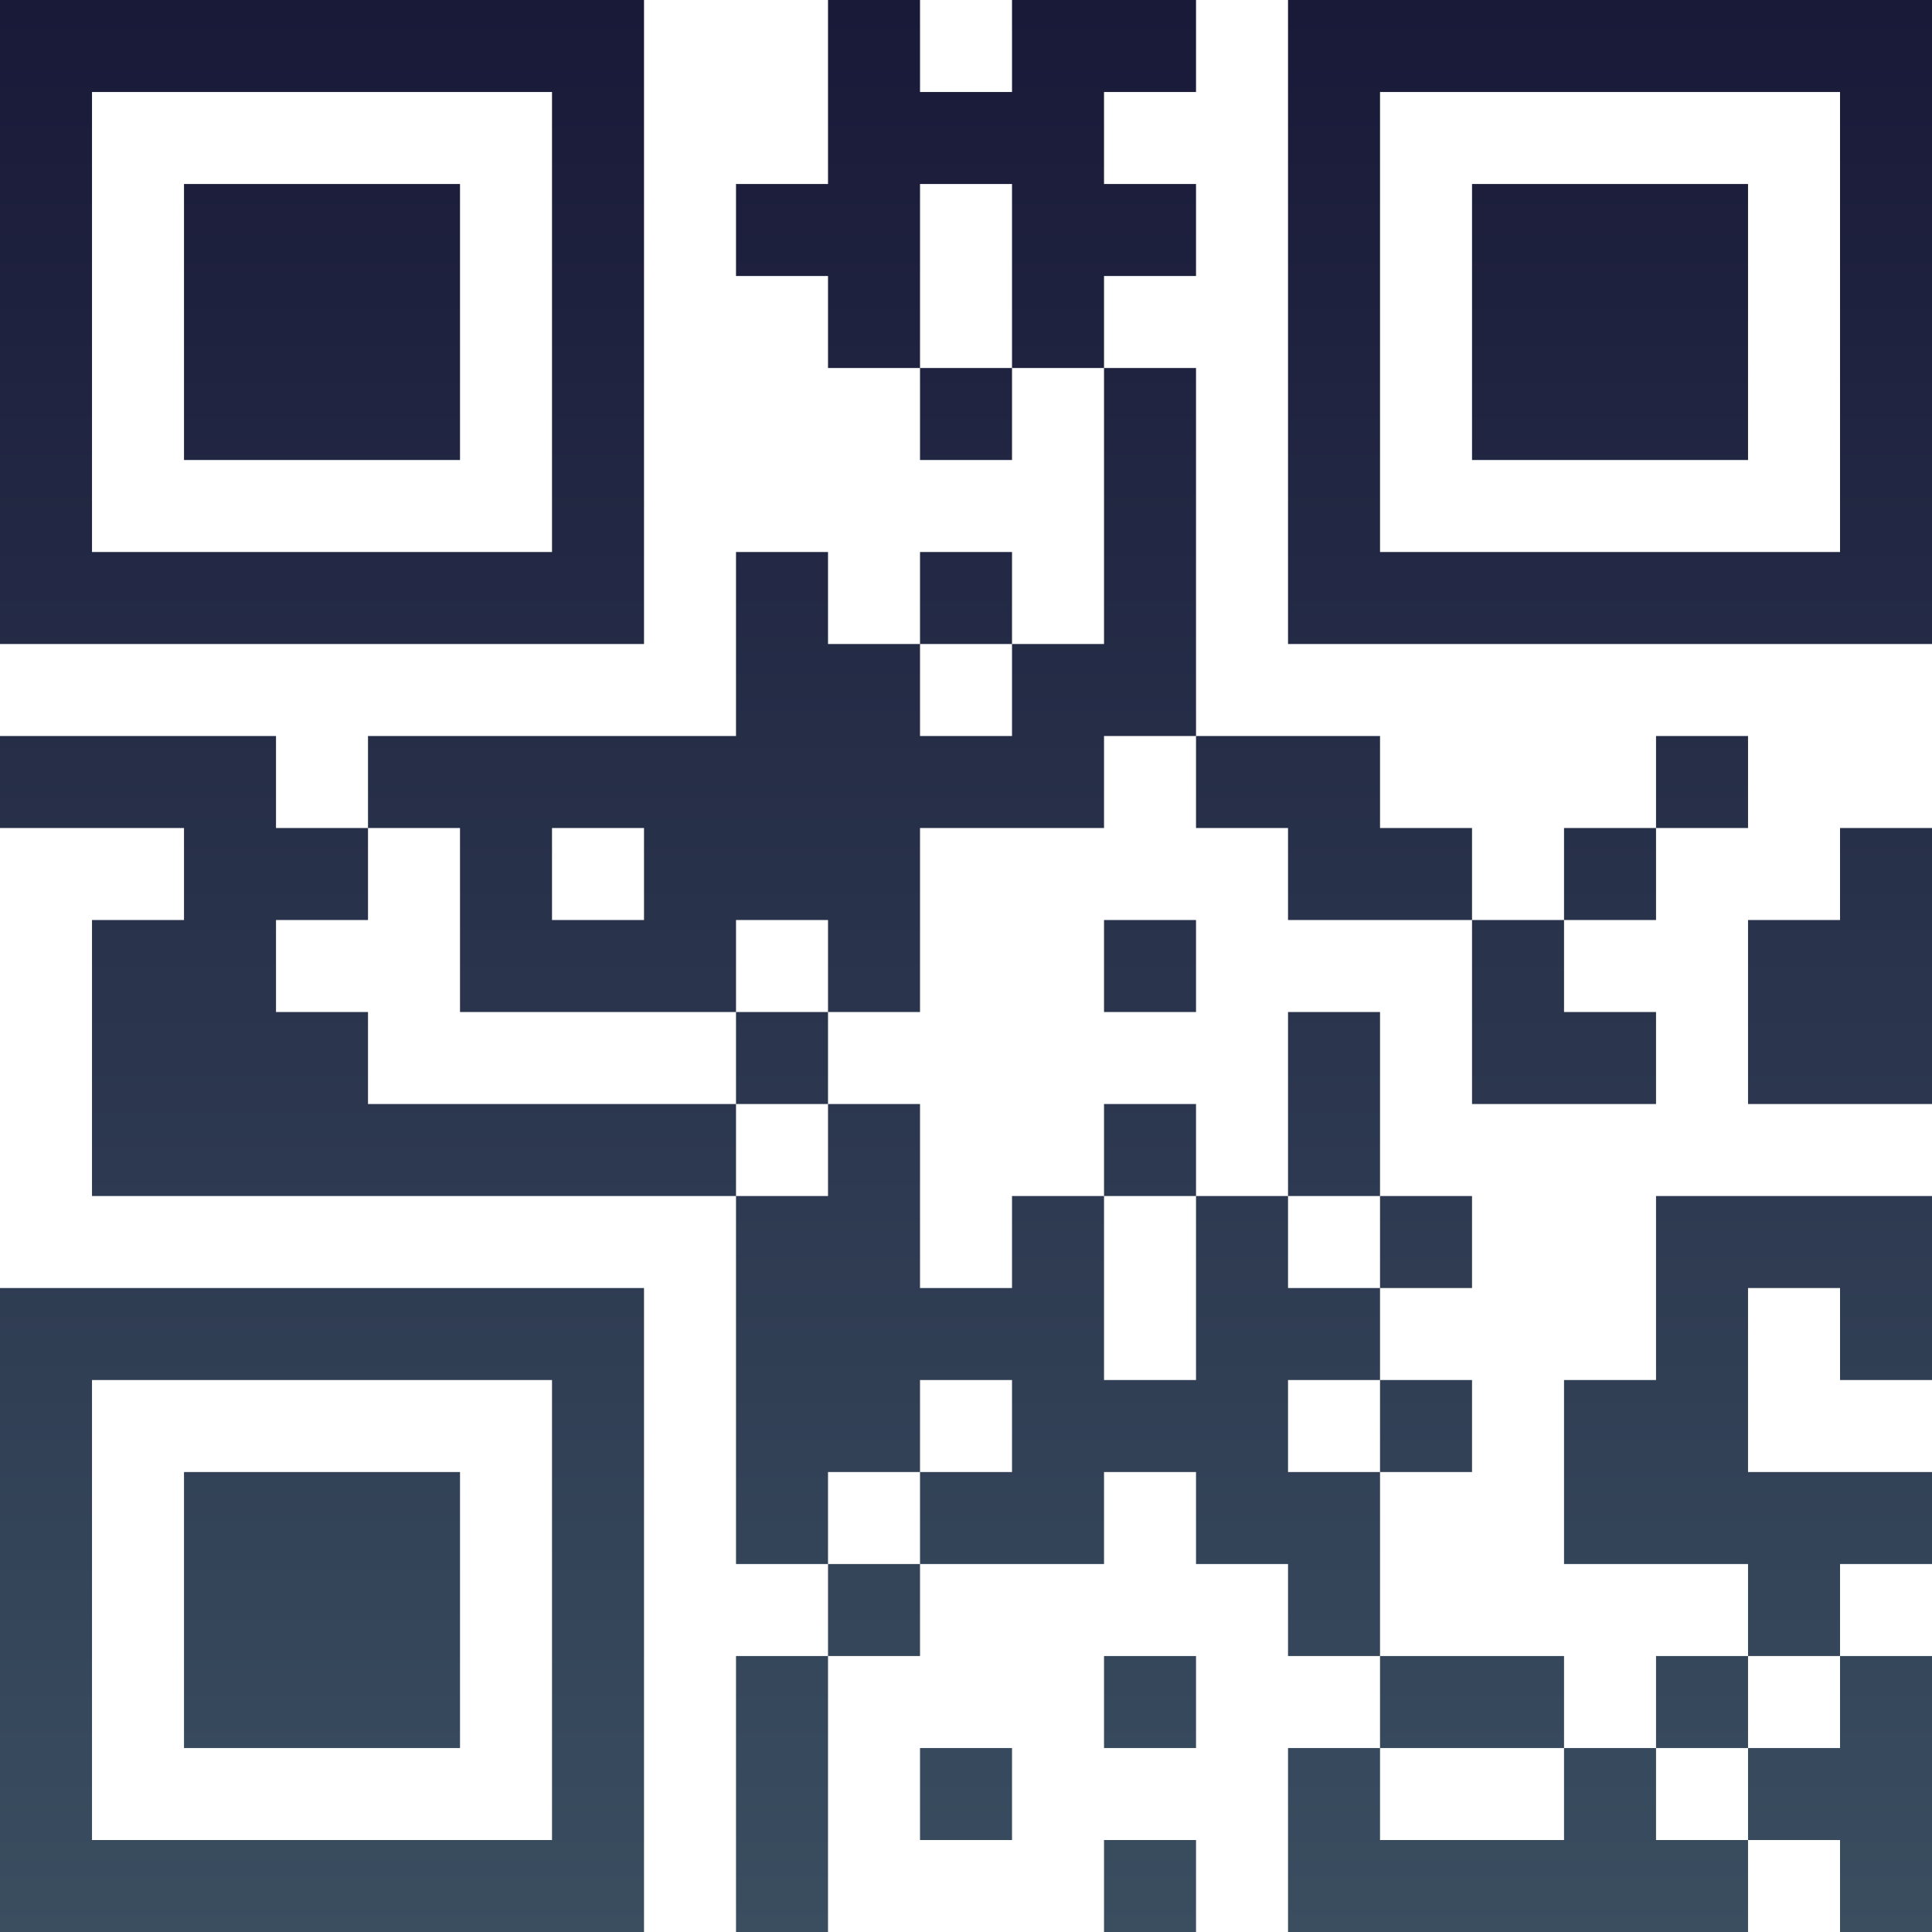
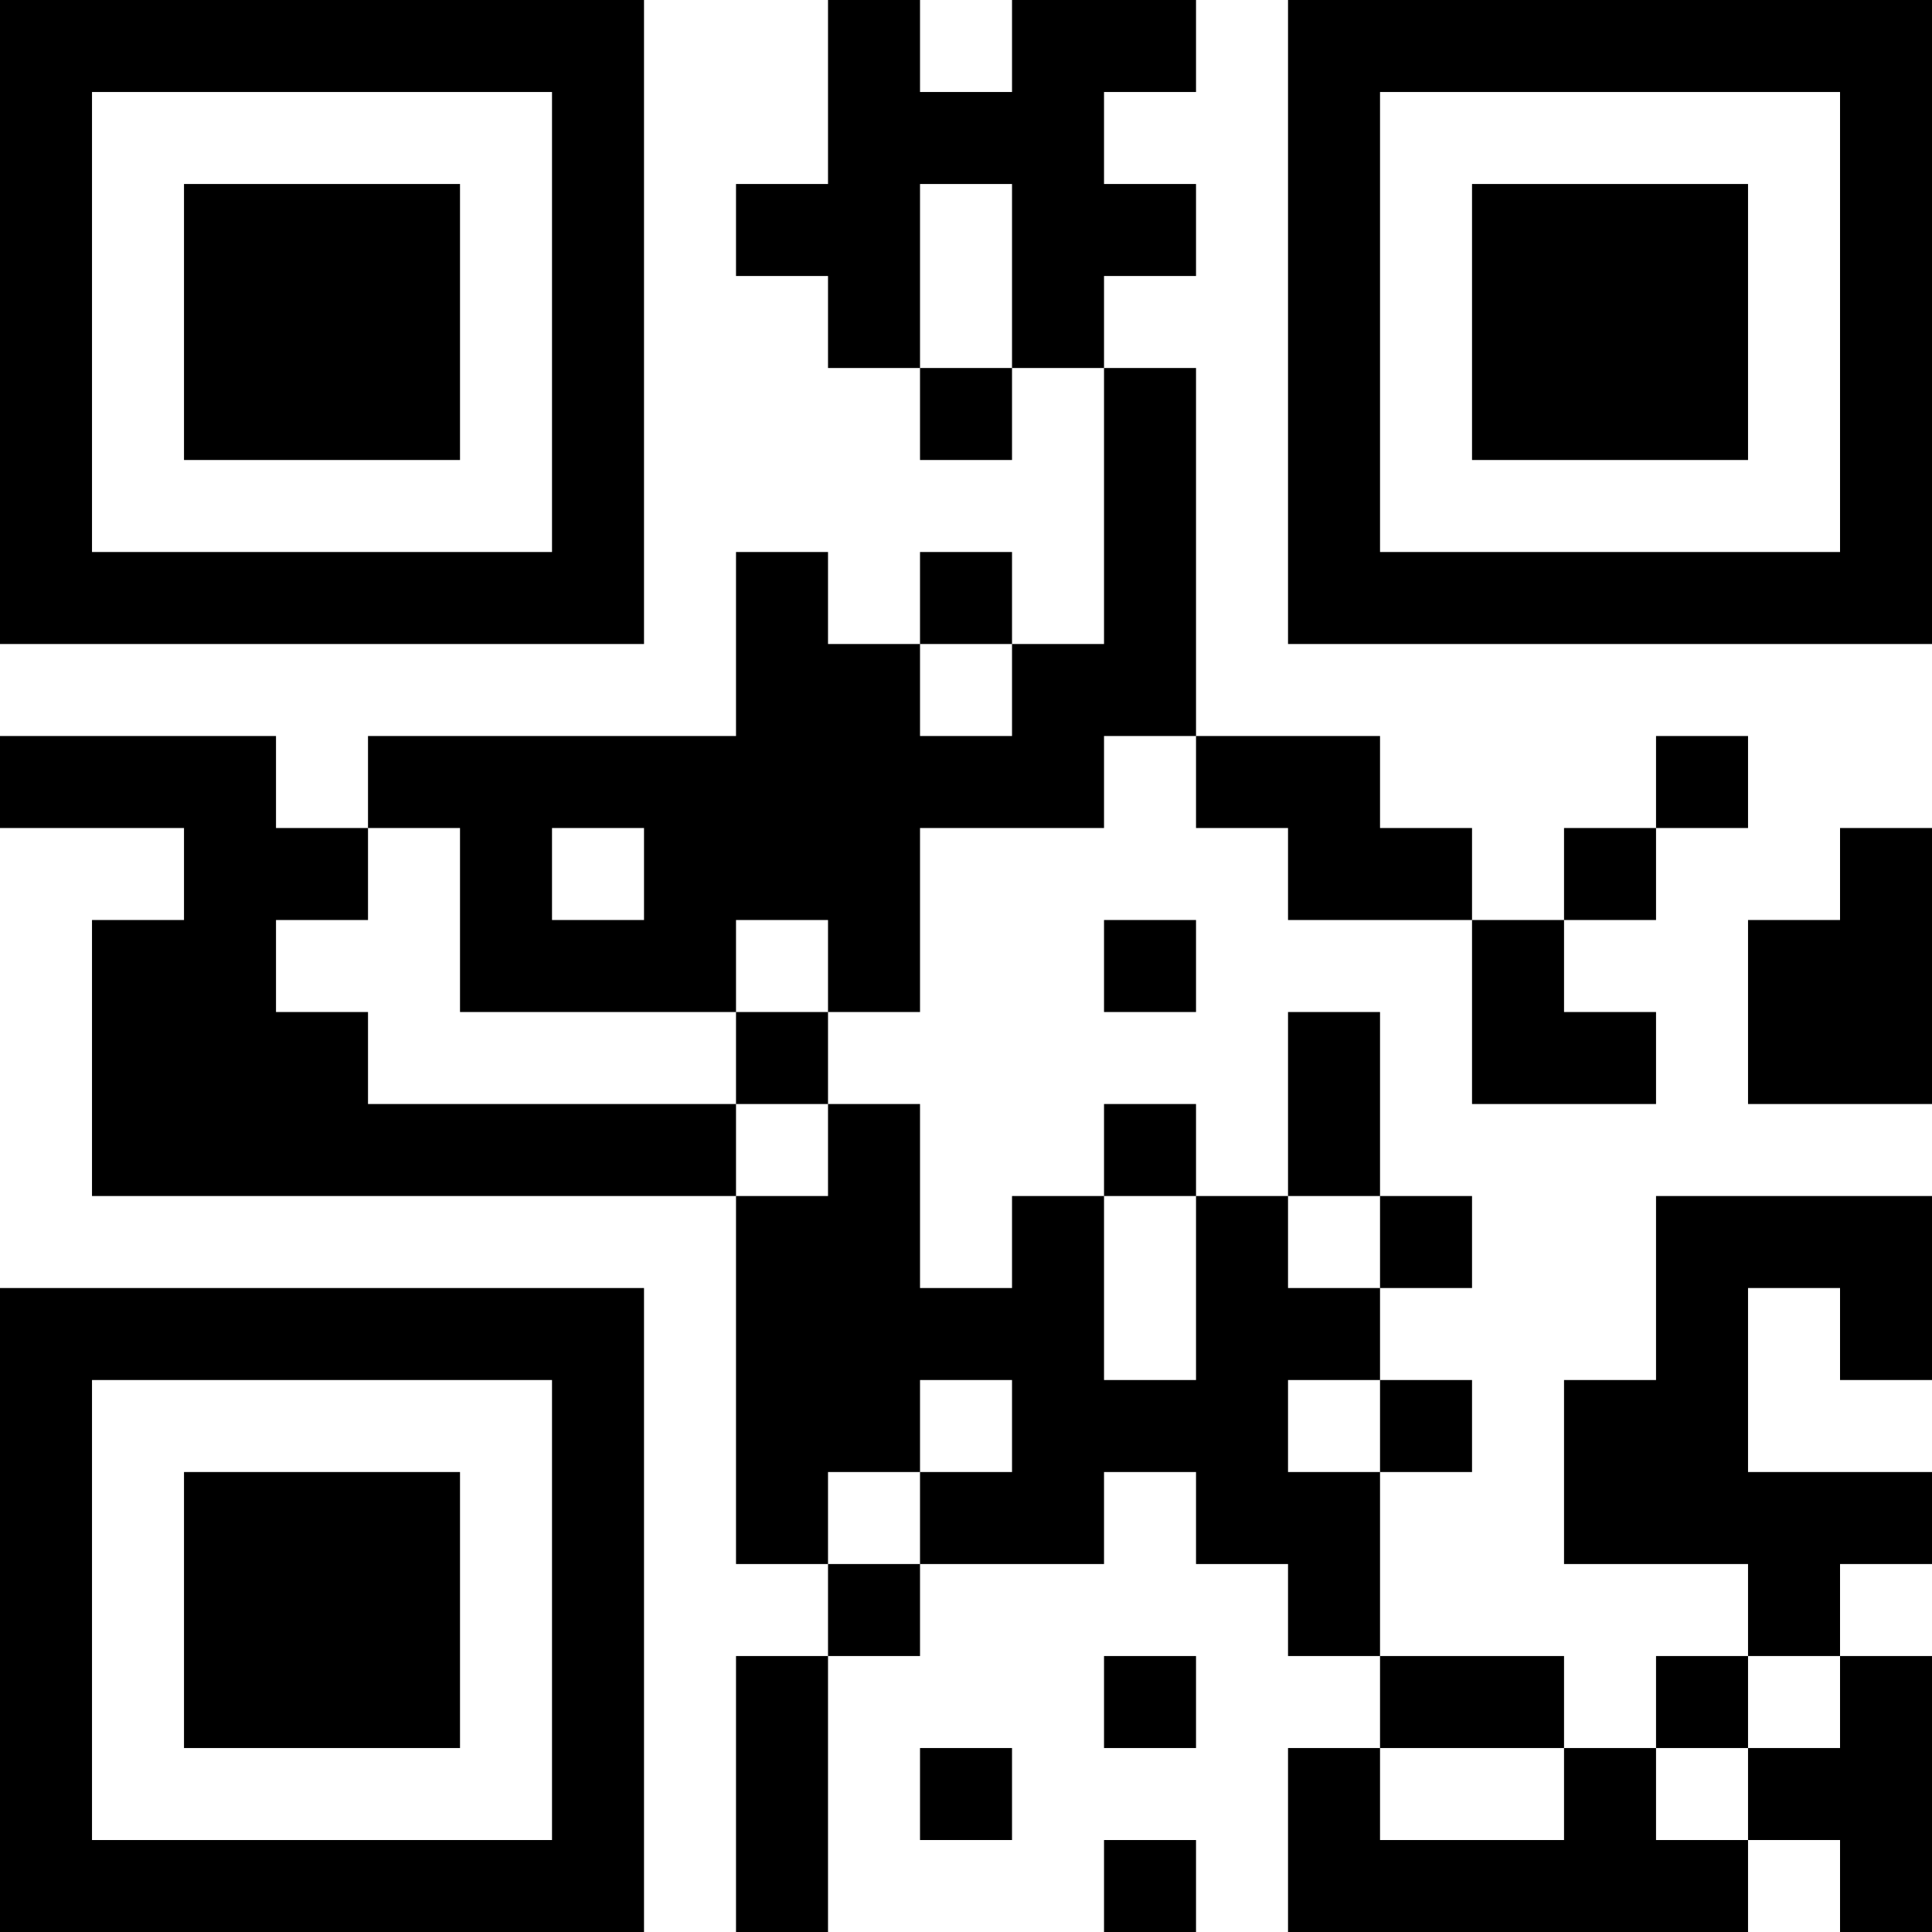
<svg xmlns="http://www.w3.org/2000/svg" version="1.1" width="100" height="100" viewBox="0 0 100 100">
  <rect x="0" y="0" width="100" height="100" fill="#ffffff" />
  <g transform="scale(4.762)">
    <g transform="translate(0,0)">
-       <defs>
-         <linearGradient gradientUnits="userSpaceOnUse" x1="0" y1="0" x2="0" y2="21" id="g1">
-           <stop offset="0%" stop-color="#191938" />
-           <stop offset="100%" stop-color="#3a4e60" />
-         </linearGradient>
-       </defs>
-       <path fill-rule="evenodd" d="M9 0L9 2L8 2L8 3L9 3L9 4L10 4L10 5L11 5L11 4L12 4L12 7L11 7L11 6L10 6L10 7L9 7L9 6L8 6L8 8L4 8L4 9L3 9L3 8L0 8L0 9L2 9L2 10L1 10L1 13L8 13L8 17L9 17L9 18L8 18L8 21L9 21L9 18L10 18L10 17L12 17L12 16L13 16L13 17L14 17L14 18L15 18L15 19L14 19L14 21L19 21L19 20L20 20L20 21L21 21L21 18L20 18L20 17L21 17L21 16L19 16L19 14L20 14L20 15L21 15L21 13L18 13L18 15L17 15L17 17L19 17L19 18L18 18L18 19L17 19L17 18L15 18L15 16L16 16L16 15L15 15L15 14L16 14L16 13L15 13L15 11L14 11L14 13L13 13L13 12L12 12L12 13L11 13L11 14L10 14L10 12L9 12L9 11L10 11L10 9L12 9L12 8L13 8L13 9L14 9L14 10L16 10L16 12L18 12L18 11L17 11L17 10L18 10L18 9L19 9L19 8L18 8L18 9L17 9L17 10L16 10L16 9L15 9L15 8L13 8L13 4L12 4L12 3L13 3L13 2L12 2L12 1L13 1L13 0L11 0L11 1L10 1L10 0ZM10 2L10 4L11 4L11 2ZM10 7L10 8L11 8L11 7ZM4 9L4 10L3 10L3 11L4 11L4 12L8 12L8 13L9 13L9 12L8 12L8 11L9 11L9 10L8 10L8 11L5 11L5 9ZM6 9L6 10L7 10L7 9ZM20 9L20 10L19 10L19 12L21 12L21 9ZM12 10L12 11L13 11L13 10ZM12 13L12 15L13 15L13 13ZM14 13L14 14L15 14L15 13ZM10 15L10 16L9 16L9 17L10 17L10 16L11 16L11 15ZM14 15L14 16L15 16L15 15ZM12 18L12 19L13 19L13 18ZM19 18L19 19L18 19L18 20L19 20L19 19L20 19L20 18ZM10 19L10 20L11 20L11 19ZM15 19L15 20L17 20L17 19ZM12 20L12 21L13 21L13 20ZM0 0L0 7L7 7L7 0ZM1 1L1 6L6 6L6 1ZM2 2L2 5L5 5L5 2ZM14 0L14 7L21 7L21 0ZM15 1L15 6L20 6L20 1ZM16 2L16 5L19 5L19 2ZM0 14L0 21L7 21L7 14ZM1 15L1 20L6 20L6 15ZM2 16L2 19L5 19L5 16Z" fill="url(#g1)" />
+       <path fill-rule="evenodd" d="M9 0L9 2L8 2L8 3L9 3L9 4L10 4L10 5L11 5L11 4L12 4L12 7L11 7L11 6L10 6L10 7L9 7L9 6L8 6L8 8L4 8L4 9L3 9L3 8L0 8L0 9L2 9L2 10L1 10L1 13L8 13L8 17L9 17L9 18L8 18L8 21L9 21L9 18L10 18L10 17L12 17L12 16L13 16L13 17L14 17L14 18L15 18L15 19L14 19L14 21L19 21L19 20L20 20L20 21L21 21L21 18L20 18L20 17L21 17L21 16L19 16L19 14L20 14L20 15L21 15L21 13L18 13L18 15L17 15L17 17L19 17L19 18L18 18L18 19L17 19L17 18L15 18L15 16L16 16L16 15L15 15L15 14L16 14L16 13L15 13L15 11L14 11L14 13L13 13L13 12L12 12L12 13L11 13L11 14L10 14L10 12L9 12L9 11L10 11L10 9L12 9L12 8L13 8L13 9L14 9L14 10L16 10L16 12L18 12L18 11L17 11L17 10L18 10L18 9L19 9L19 8L18 8L18 9L17 9L17 10L16 10L16 9L15 9L15 8L13 8L13 4L12 4L12 3L13 3L13 2L12 2L12 1L13 1L13 0L11 0L11 1L10 1L10 0ZM10 2L10 4L11 4L11 2ZM10 7L10 8L11 8L11 7ZM4 9L4 10L3 10L3 11L4 11L4 12L8 12L8 13L9 13L9 12L8 12L8 11L9 11L9 10L8 10L8 11L5 11L5 9ZM6 9L6 10L7 10L7 9ZM20 9L20 10L19 10L19 12L21 12L21 9ZM12 10L12 11L13 11L13 10ZM12 13L12 15L13 15L13 13ZM14 13L14 14L15 14L15 13ZM10 15L10 16L9 16L9 17L10 17L10 16L11 16L11 15ZM14 15L14 16L15 16L15 15ZM12 18L12 19L13 19L13 18ZM19 18L19 19L18 19L18 20L19 20L19 19L20 19L20 18ZM10 19L10 20L11 20L11 19ZM15 19L15 20L17 20L17 19ZM12 20L12 21L13 21L13 20ZM0 0L0 7L7 7L7 0ZM1 1L1 6L6 6L6 1ZM2 2L2 5L5 5L5 2ZM14 0L14 7L21 7L21 0ZM15 1L15 6L20 6L20 1ZM16 2L16 5L19 5L19 2ZM0 14L0 21L7 21L7 14ZM1 15L1 20L6 20L6 15ZM2 16L2 19L5 19L5 16Z" fill="#000000" />
    </g>
  </g>
</svg>
